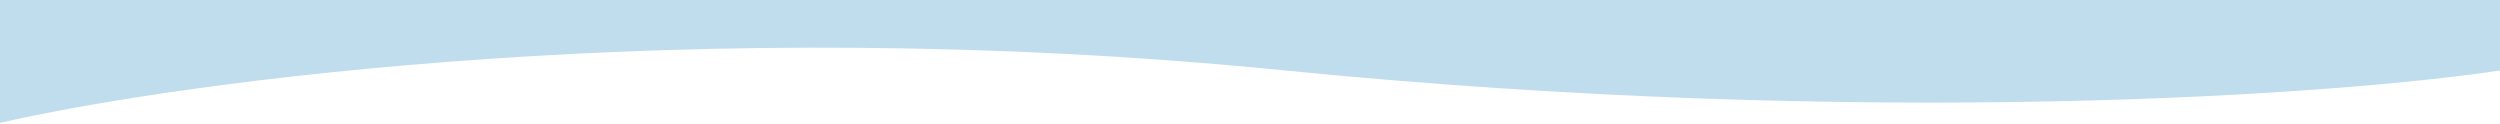
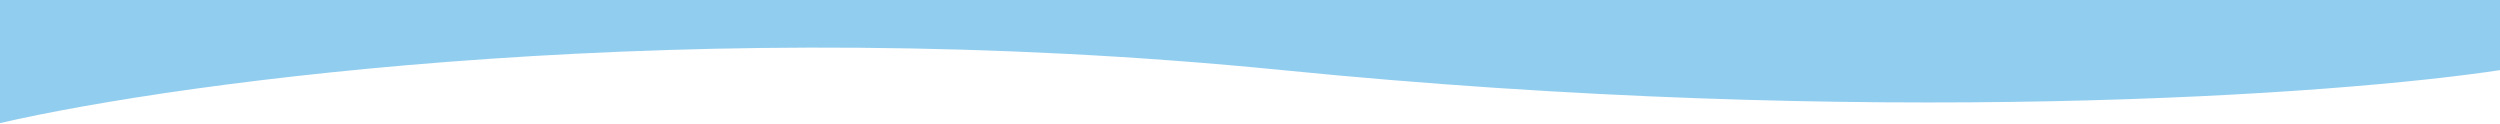
- <svg xmlns="http://www.w3.org/2000/svg" width="1440" height="71" viewBox="0 0 1440 71" fill="none">
-   <path d="M738.66 40.443C1077.87 74.235 1348.22 54.523 1441 40.443V0H-1V71C104.216 46.734 399.451 6.65 738.66 40.443Z" fill="#C0DDED" />
+ <svg xmlns="http://www.w3.org/2000/svg" width="1442" height="71" viewBox="0 0 1442 71" fill="none">
+   <path d="M739.66 40.443C1078.87 74.235 1349.22 54.523 1442 40.443V0H0V71C105.216 46.734 400.451 6.65 739.66 40.443Z" fill="#91CDEF" />
</svg>
